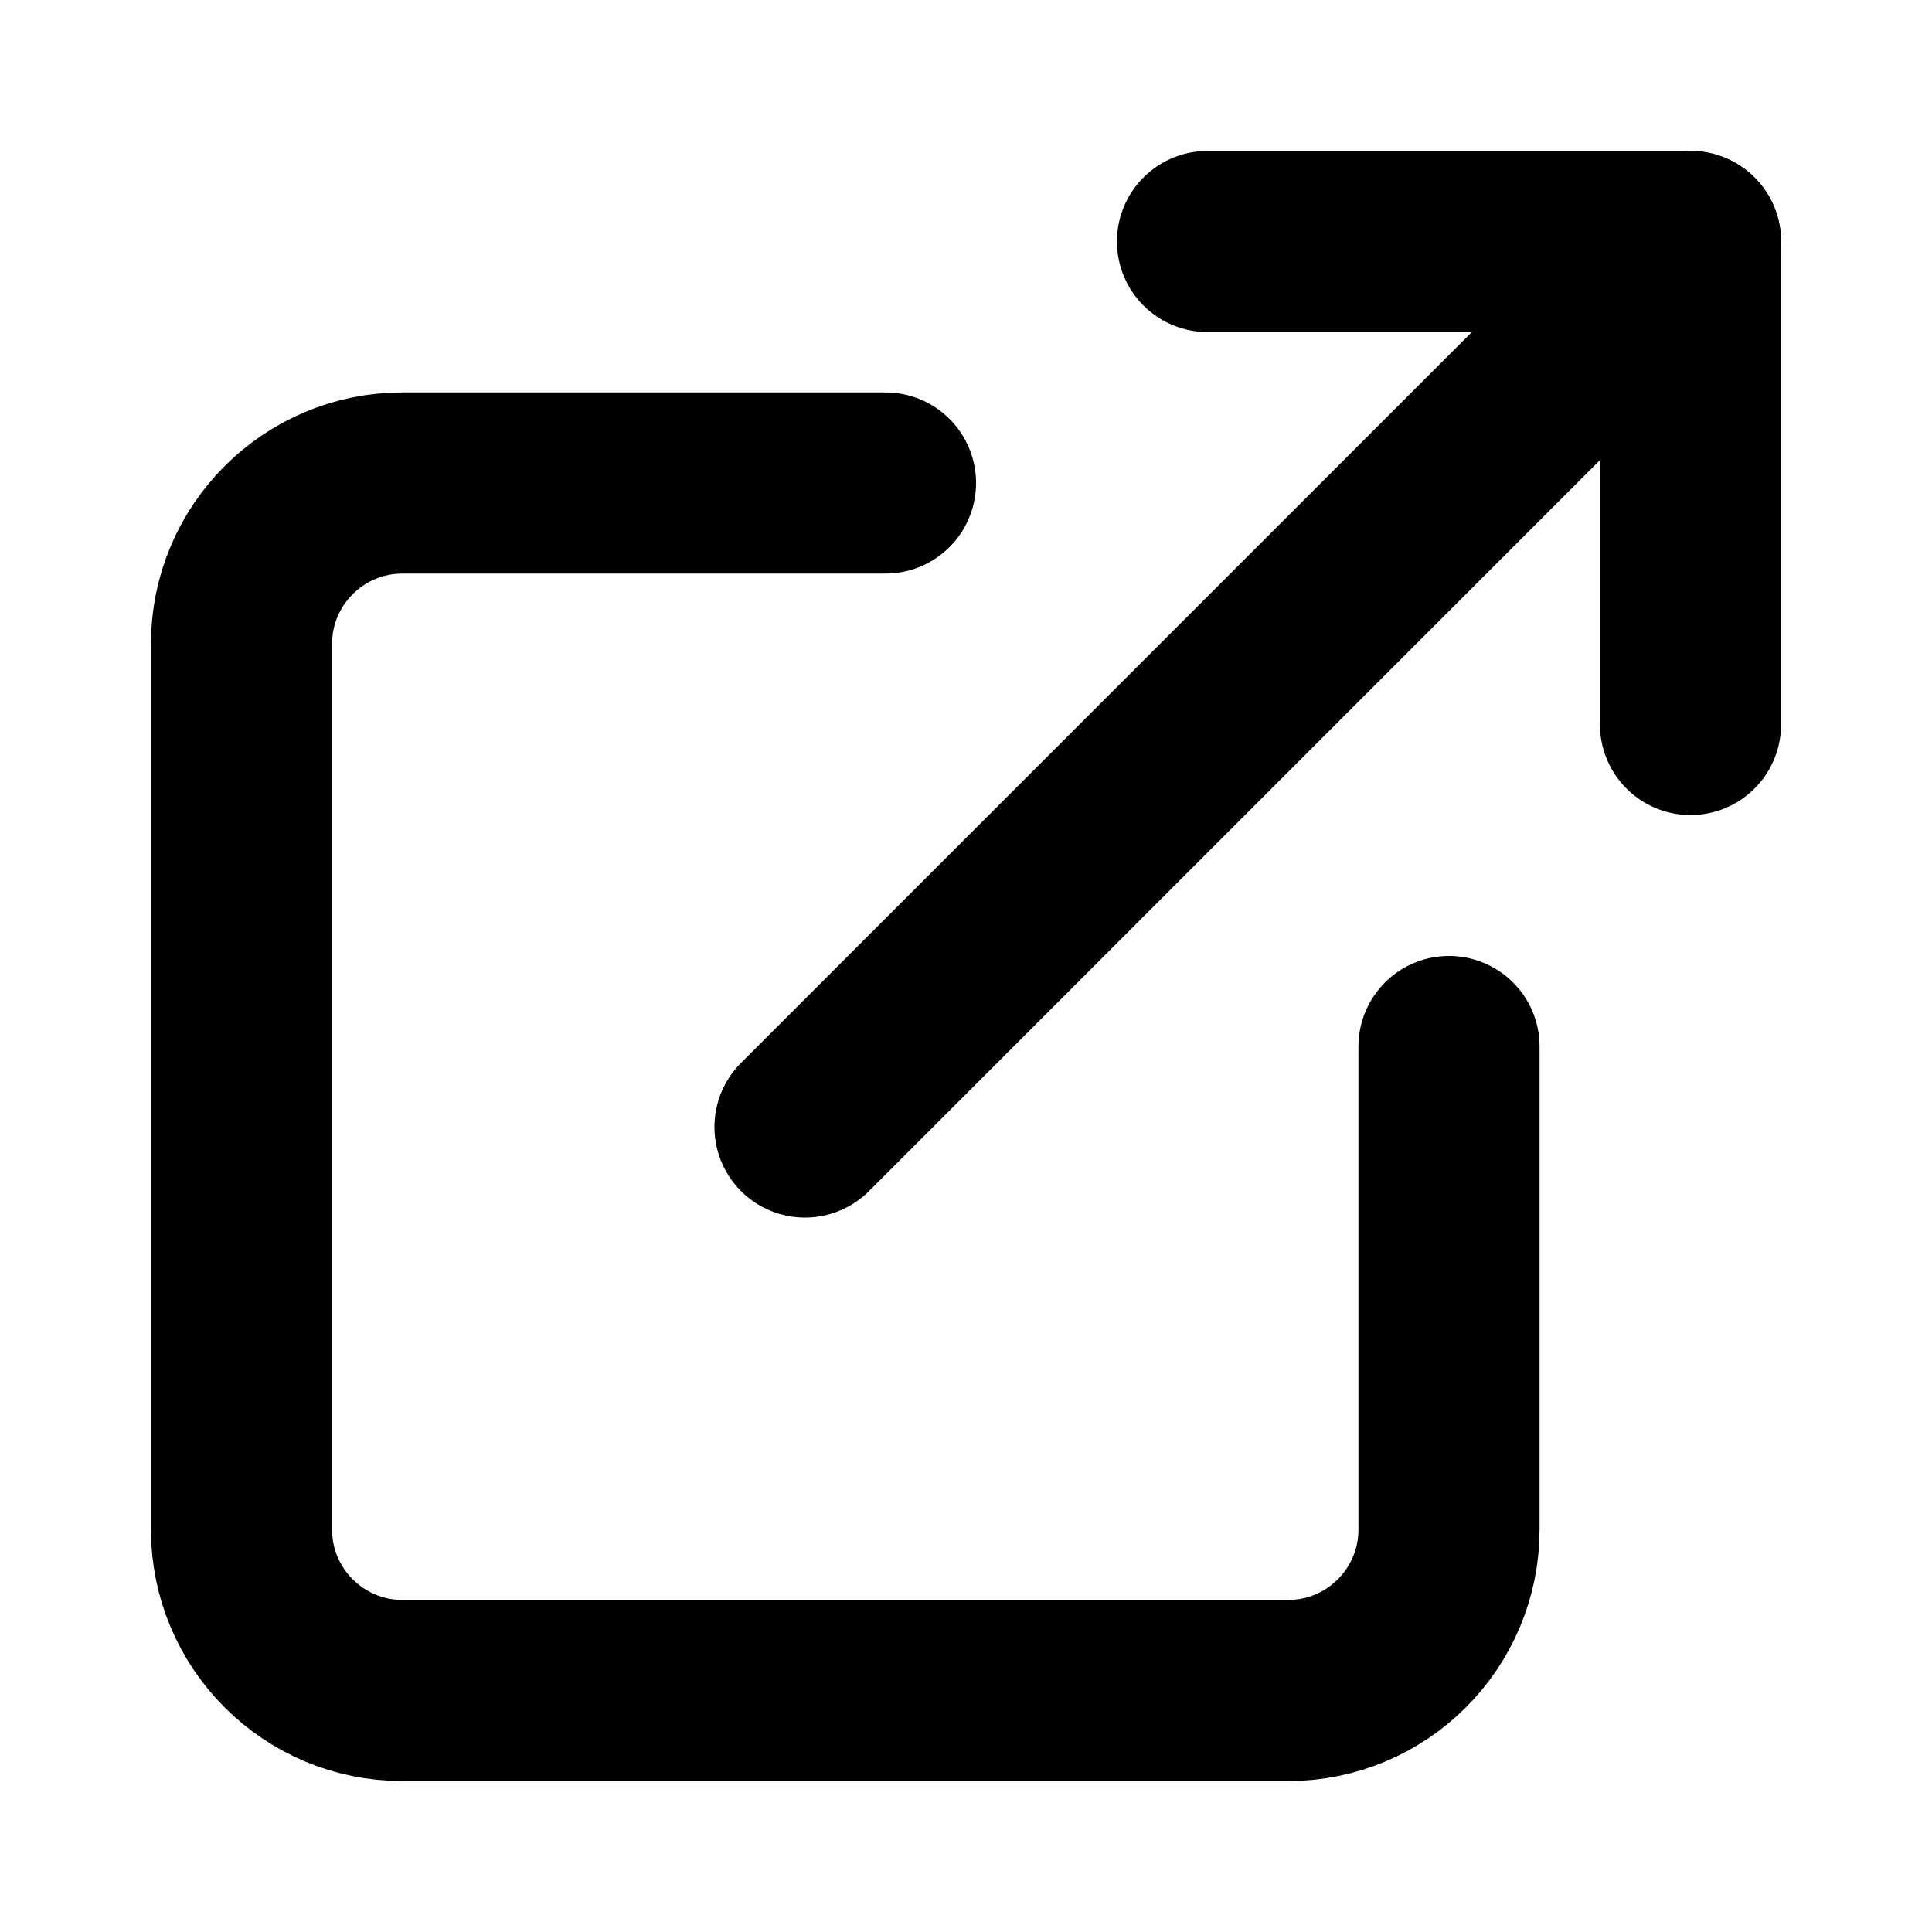
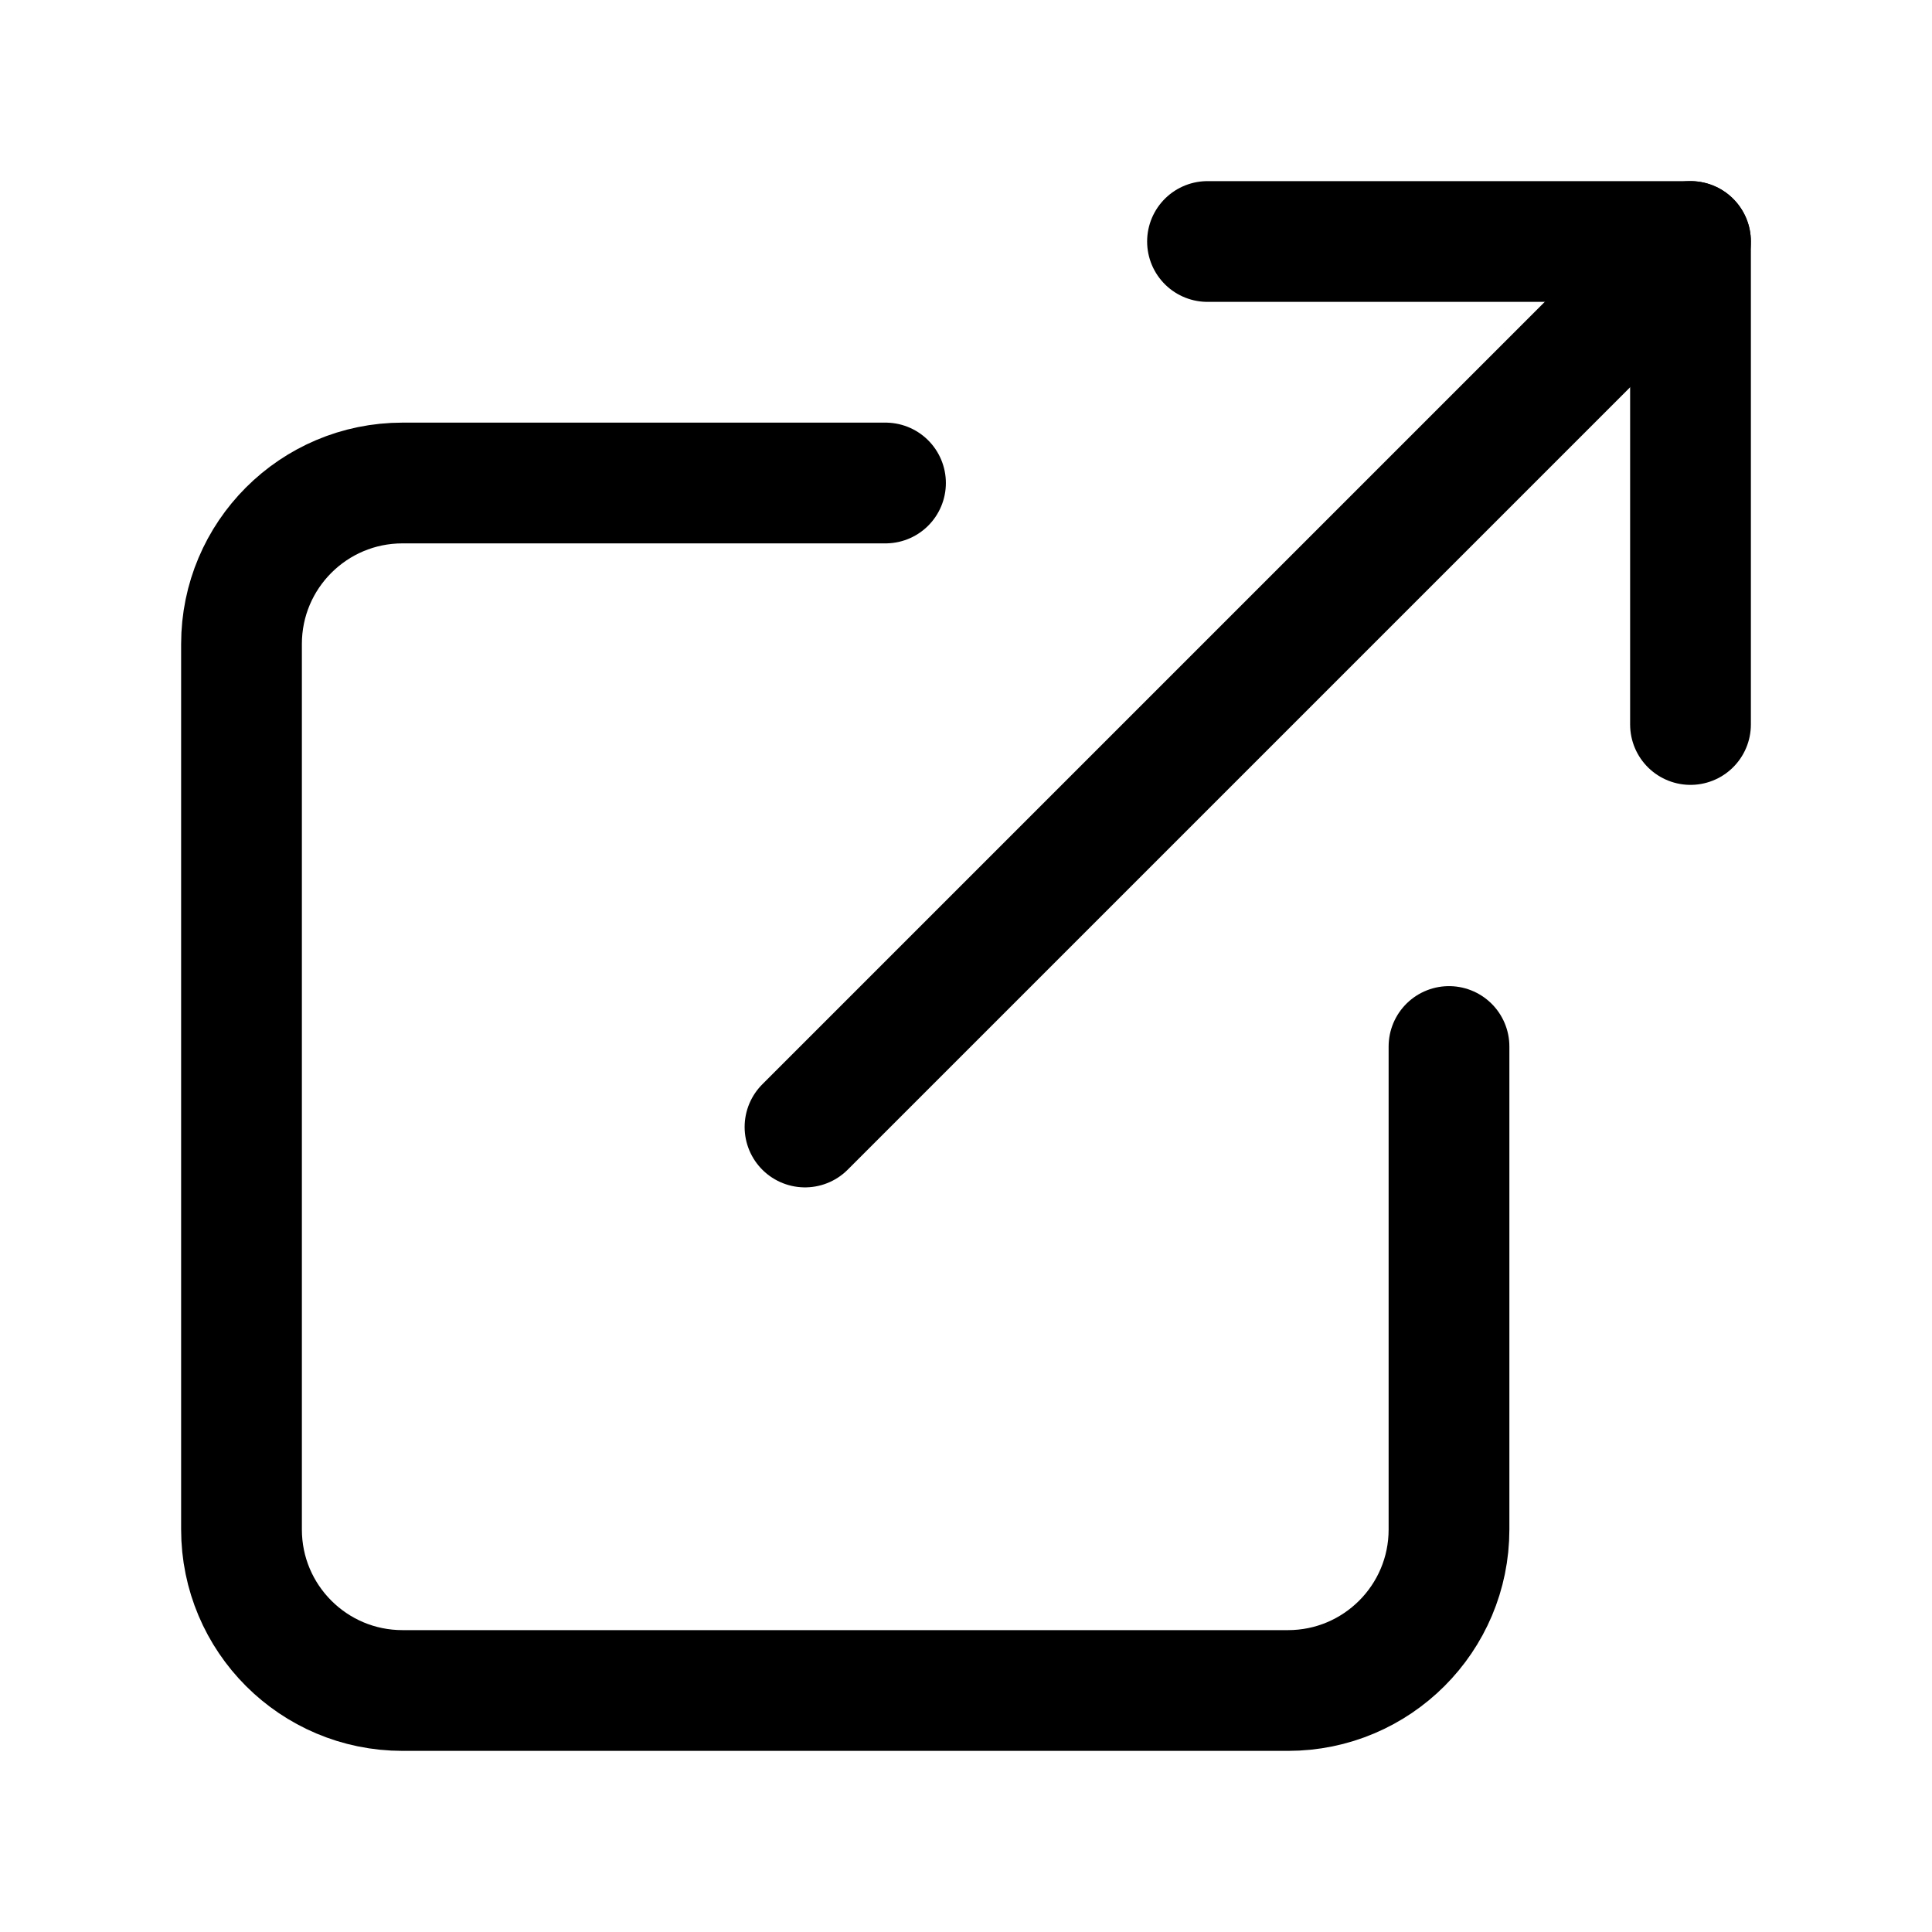
- <svg xmlns="http://www.w3.org/2000/svg" viewBox="0 0 24 24" fill="none" stroke="currentColor" stroke-width="2.25" stroke-linecap="round" stroke-linejoin="round">
+ <svg xmlns="http://www.w3.org/2000/svg" viewBox="0 0 24 24" fill="none" stroke="currentColor" stroke-width="1.5" stroke-linecap="round" stroke-linejoin="round">
  <path d="M15 3h6v6" />
  <path d="M10 14 21 3" />
  <path d="M18 13v6a2 2 0 0 1-2 2H5a2 2 0 0 1-2-2V8a2 2 0 0 1 2-2h6" />
</svg>
